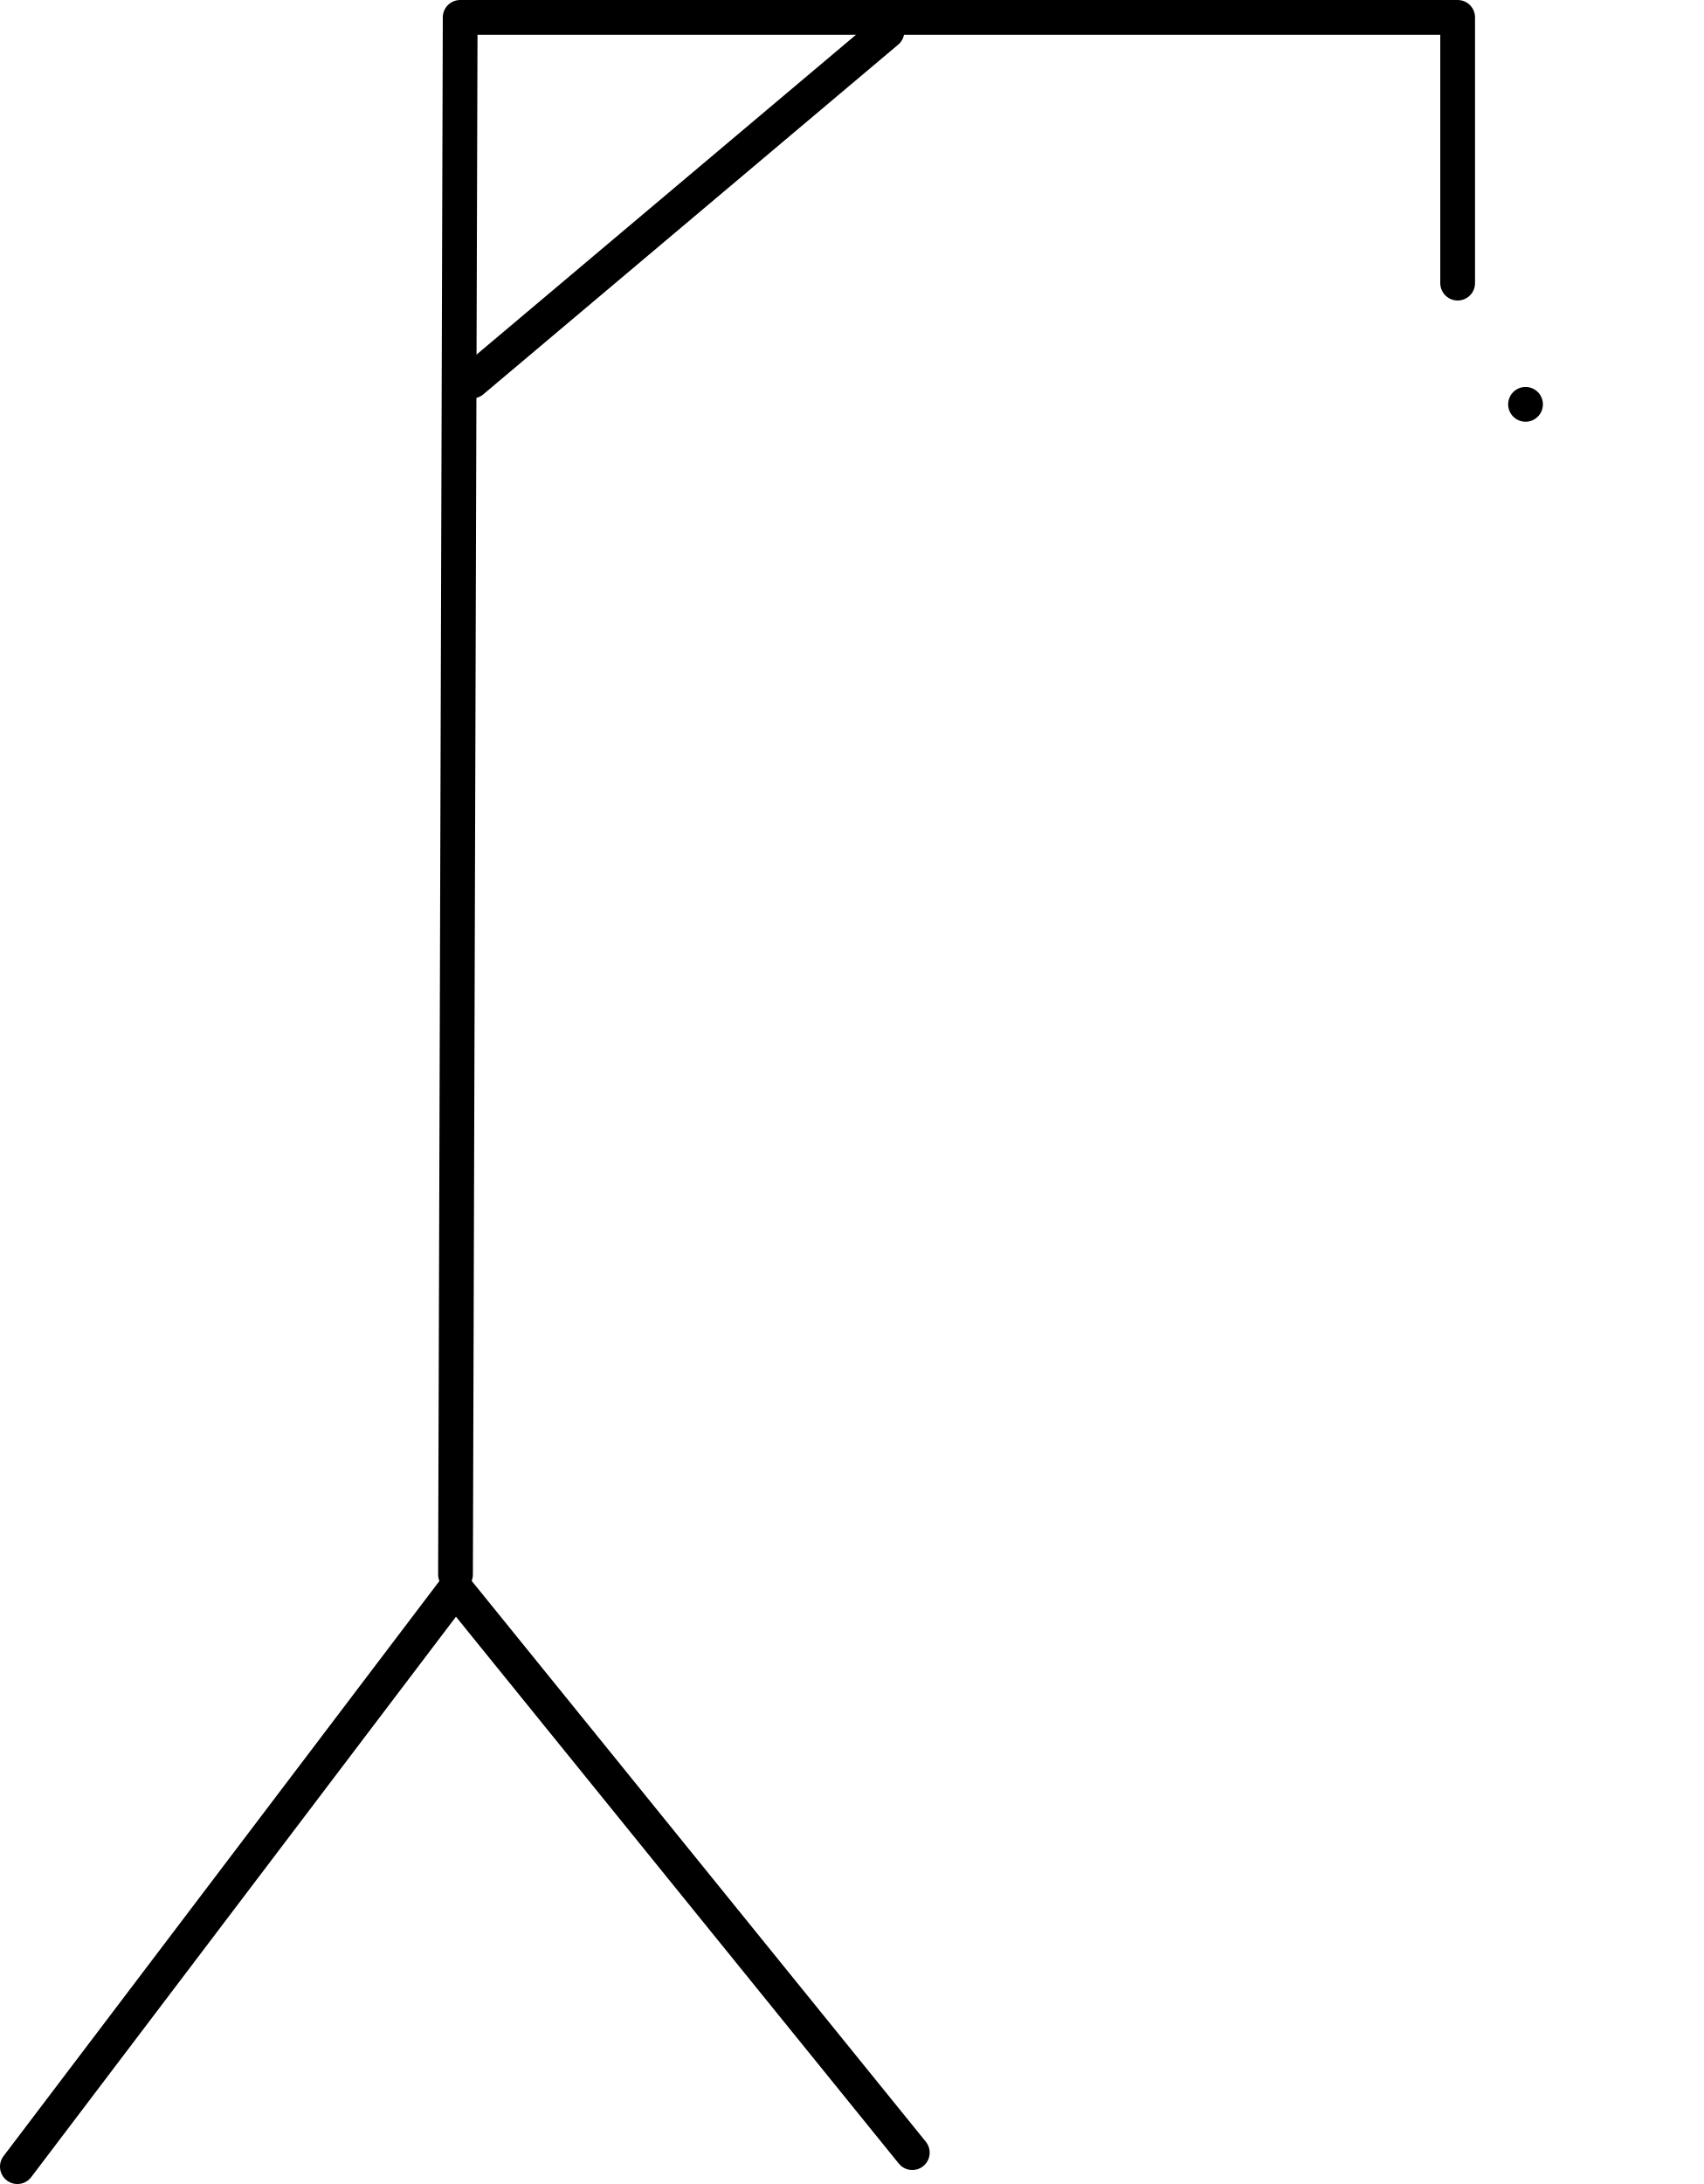
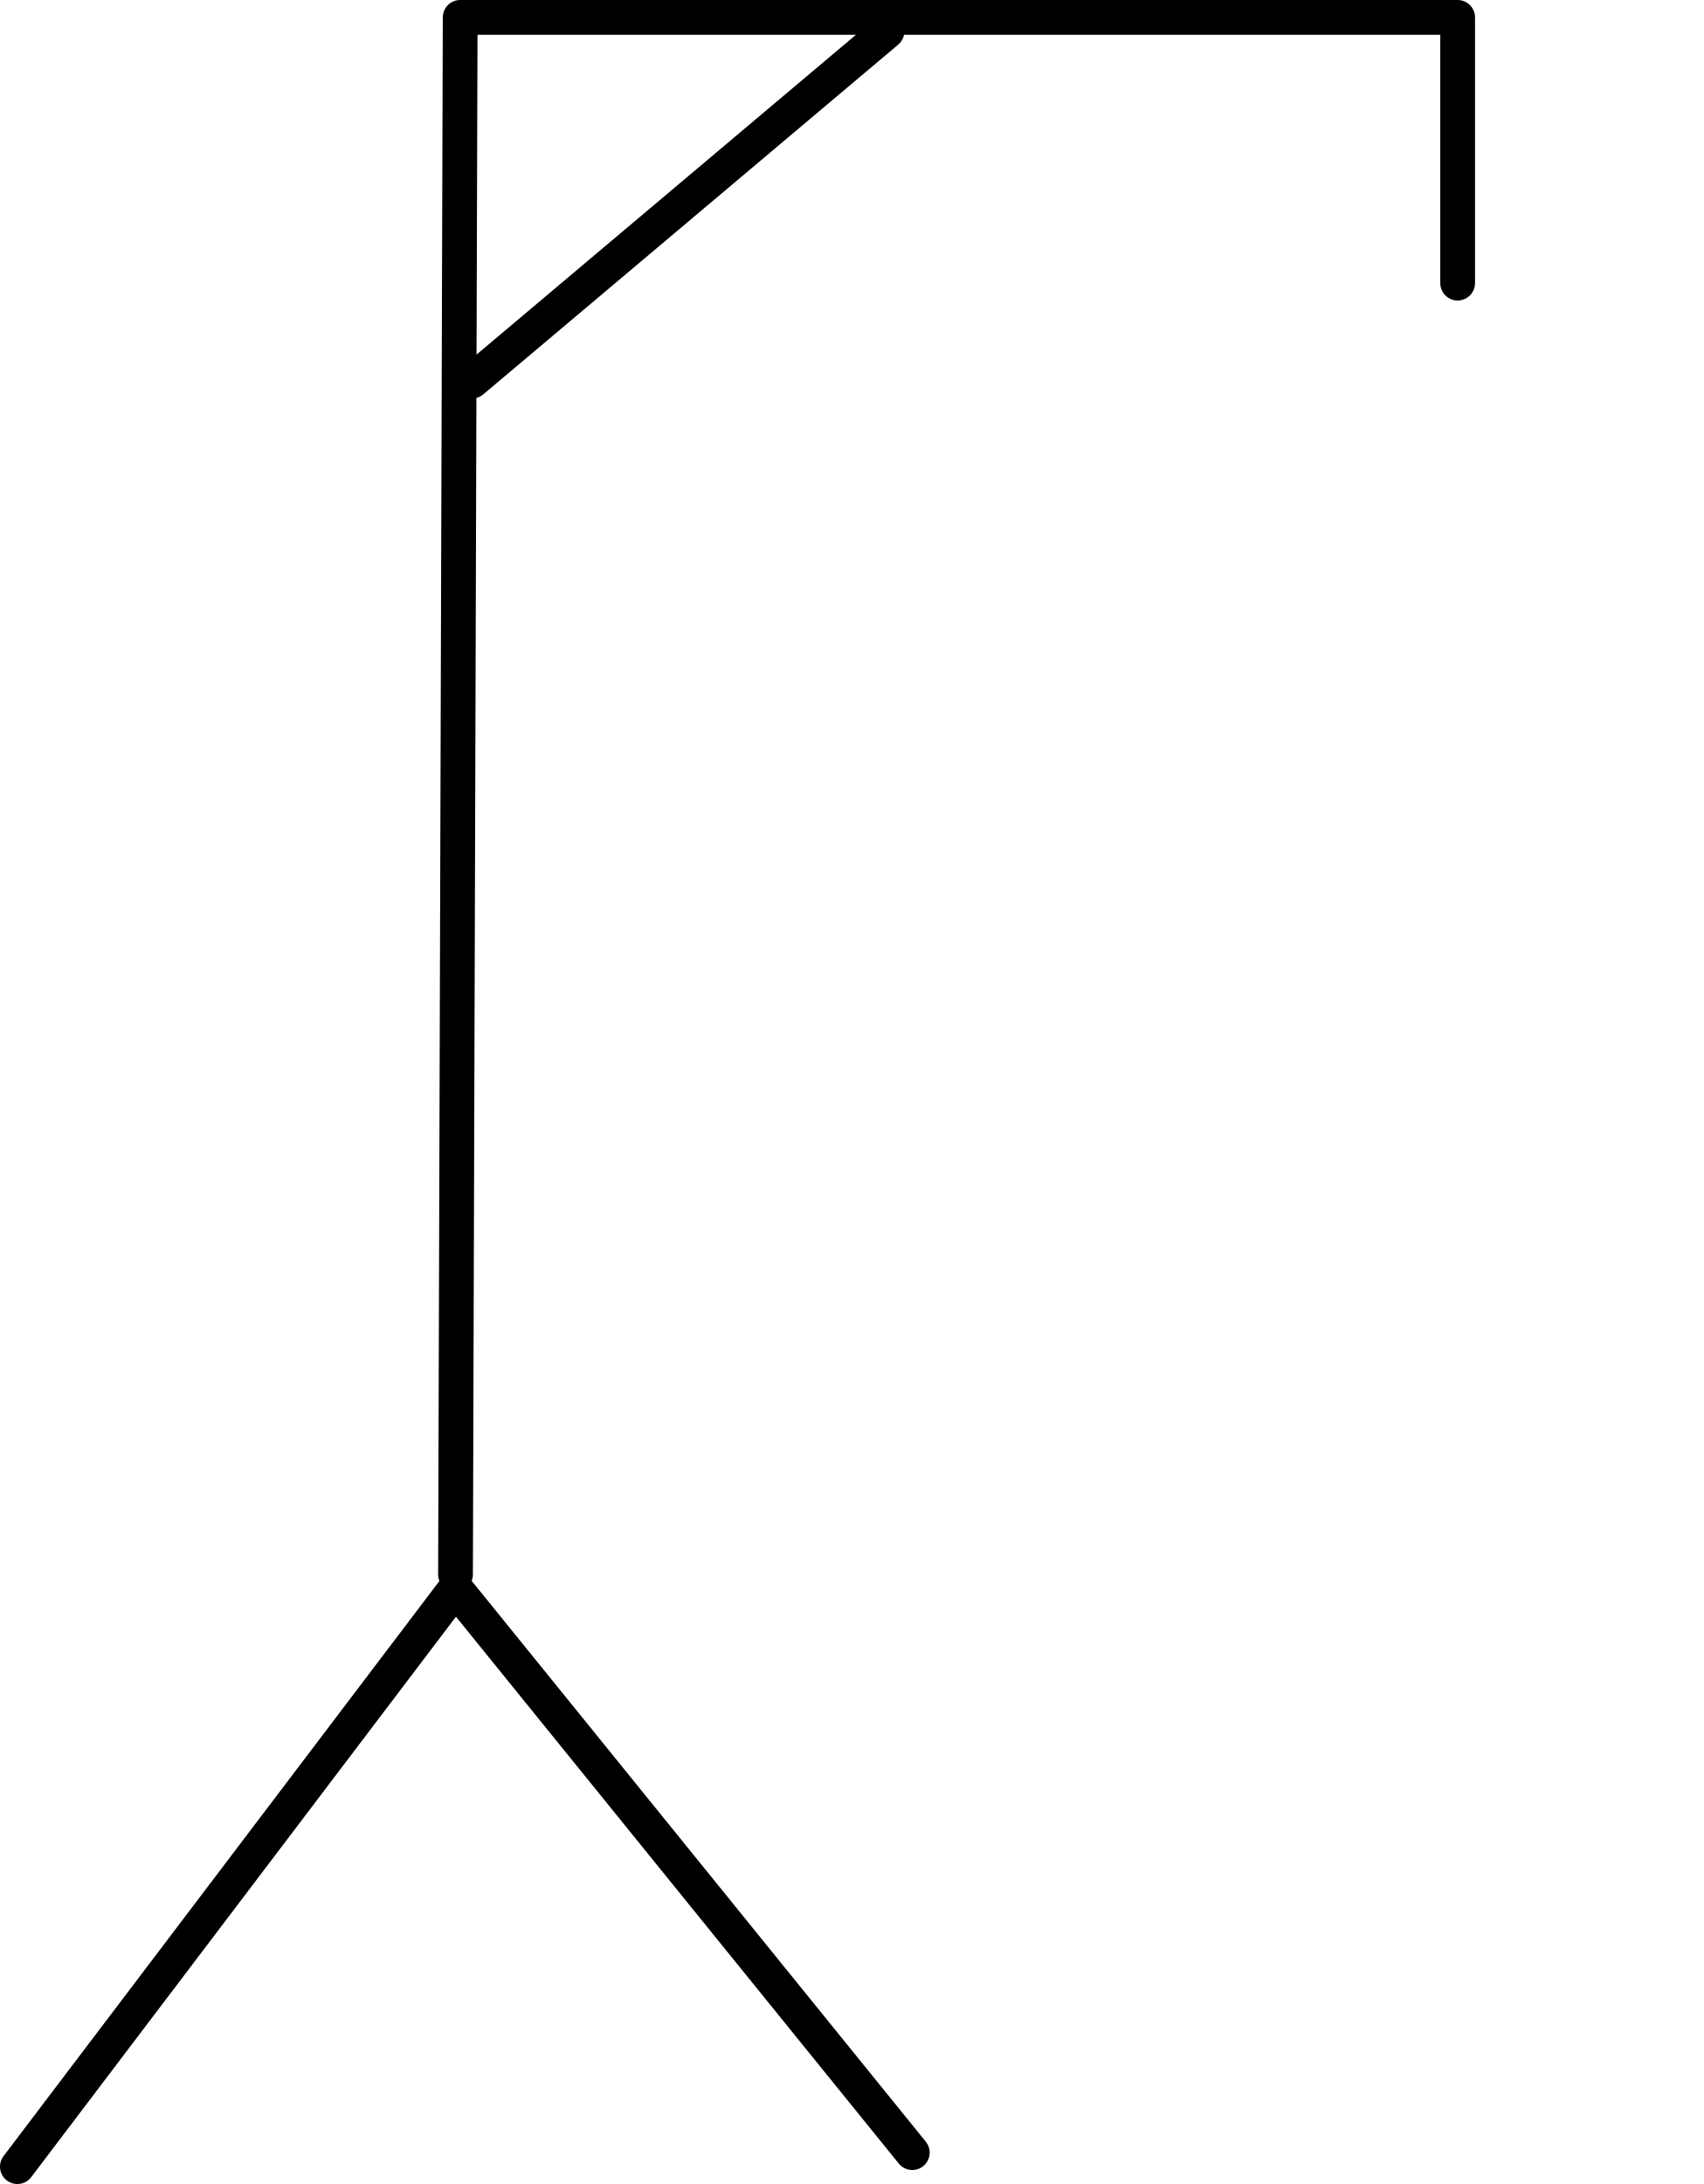
<svg xmlns="http://www.w3.org/2000/svg" width="129.674mm" height="166.226mm" viewBox="0 0 129.674 166.226" version="1.1" id="svg5">
  <defs id="defs2" />
  <g id="layer1" transform="translate(-27.57357,-94.83837)">
    <path style="fill:none;stroke:#000000;stroke-width:2.646;stroke-linecap:round;stroke-linejoin:round;stroke-dasharray:none;paint-order:fill markers stroke" d="m 28.896,259.742 33.355,-44 34.774,42.935" id="path792" />
    <path style="fill:none;stroke:#000000;stroke-width:2.646;stroke-linecap:round;stroke-linejoin:round;stroke-dasharray:none;paint-order:fill markers stroke" d="M 62.251,214.677 62.606,96.161 H 138.542 v 20.226" id="path3139" />
    <path style="fill:none;stroke:#000000;stroke-width:2.646;stroke-linecap:round;stroke-linejoin:round;stroke-dasharray:none;paint-order:fill markers stroke" d="M 63.516,123.839 95.097,97.226" id="path3202" />
-     <path style="fill:none;stroke:#000000;stroke-width:2.646;stroke-linecap:round;stroke-linejoin:round;stroke-dasharray:none;paint-order:fill markers stroke" d="M 143.71,125.613 Z" id="path5554" />
  </g>
</svg>
